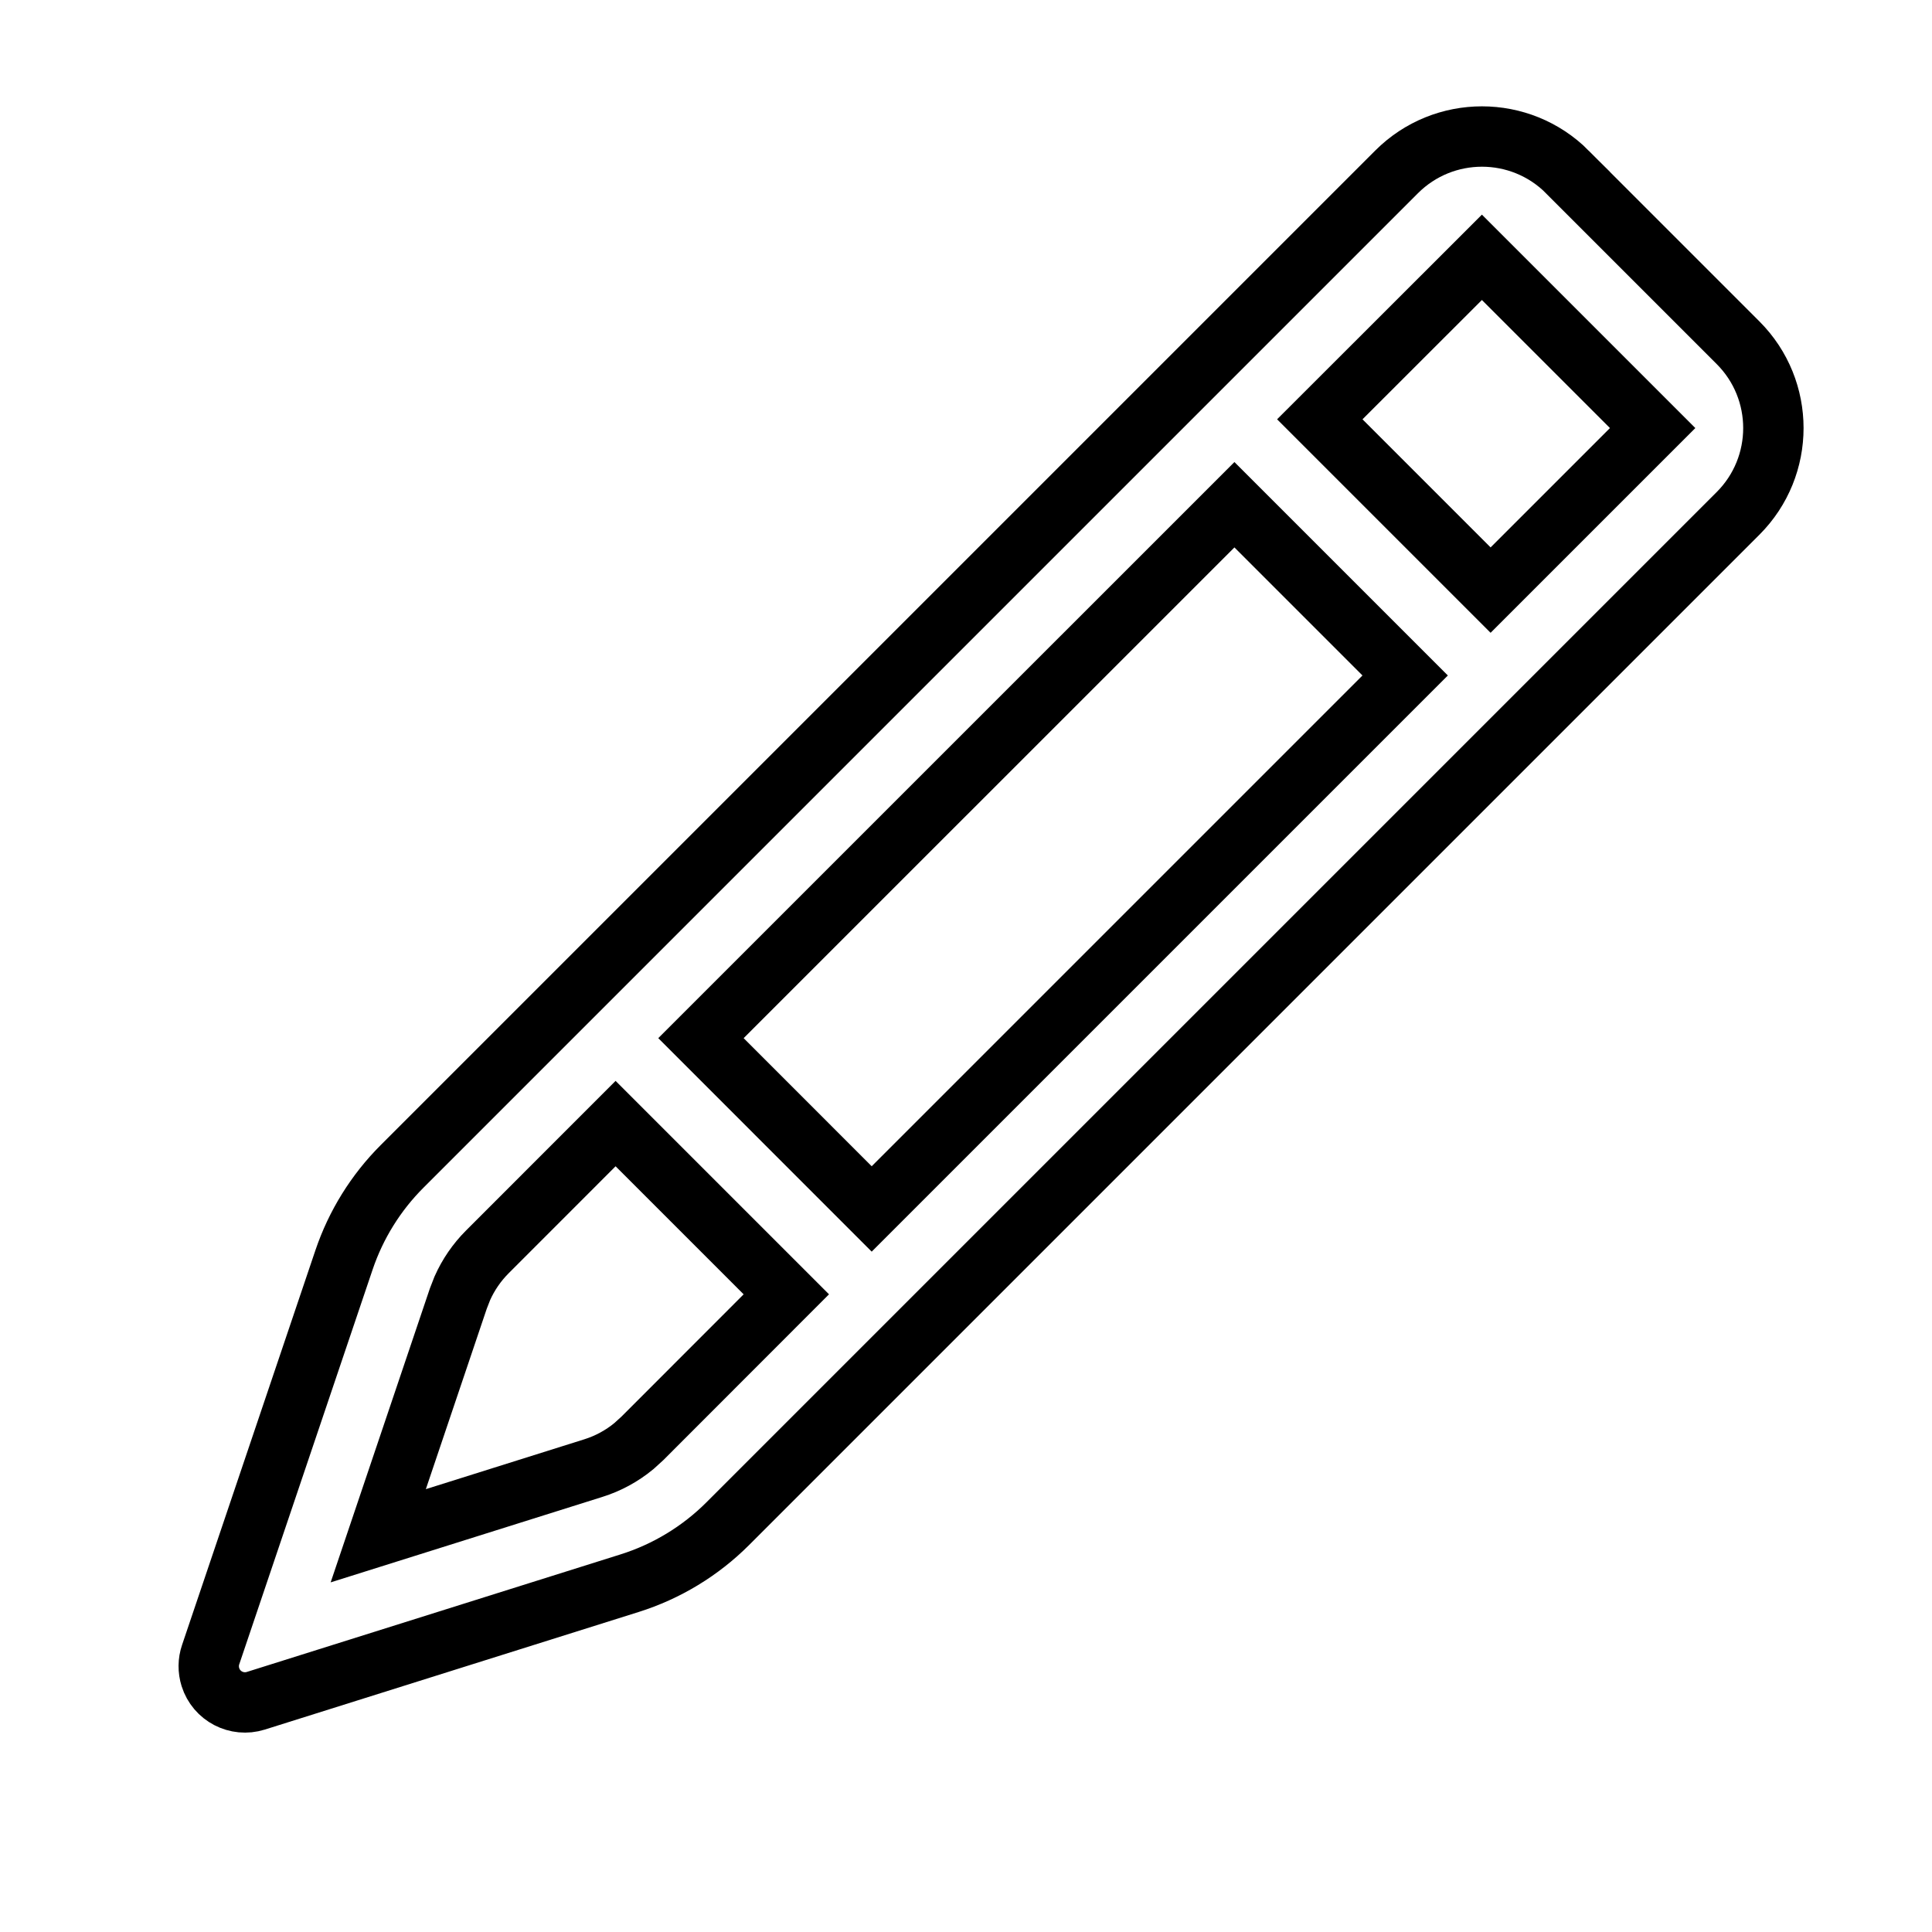
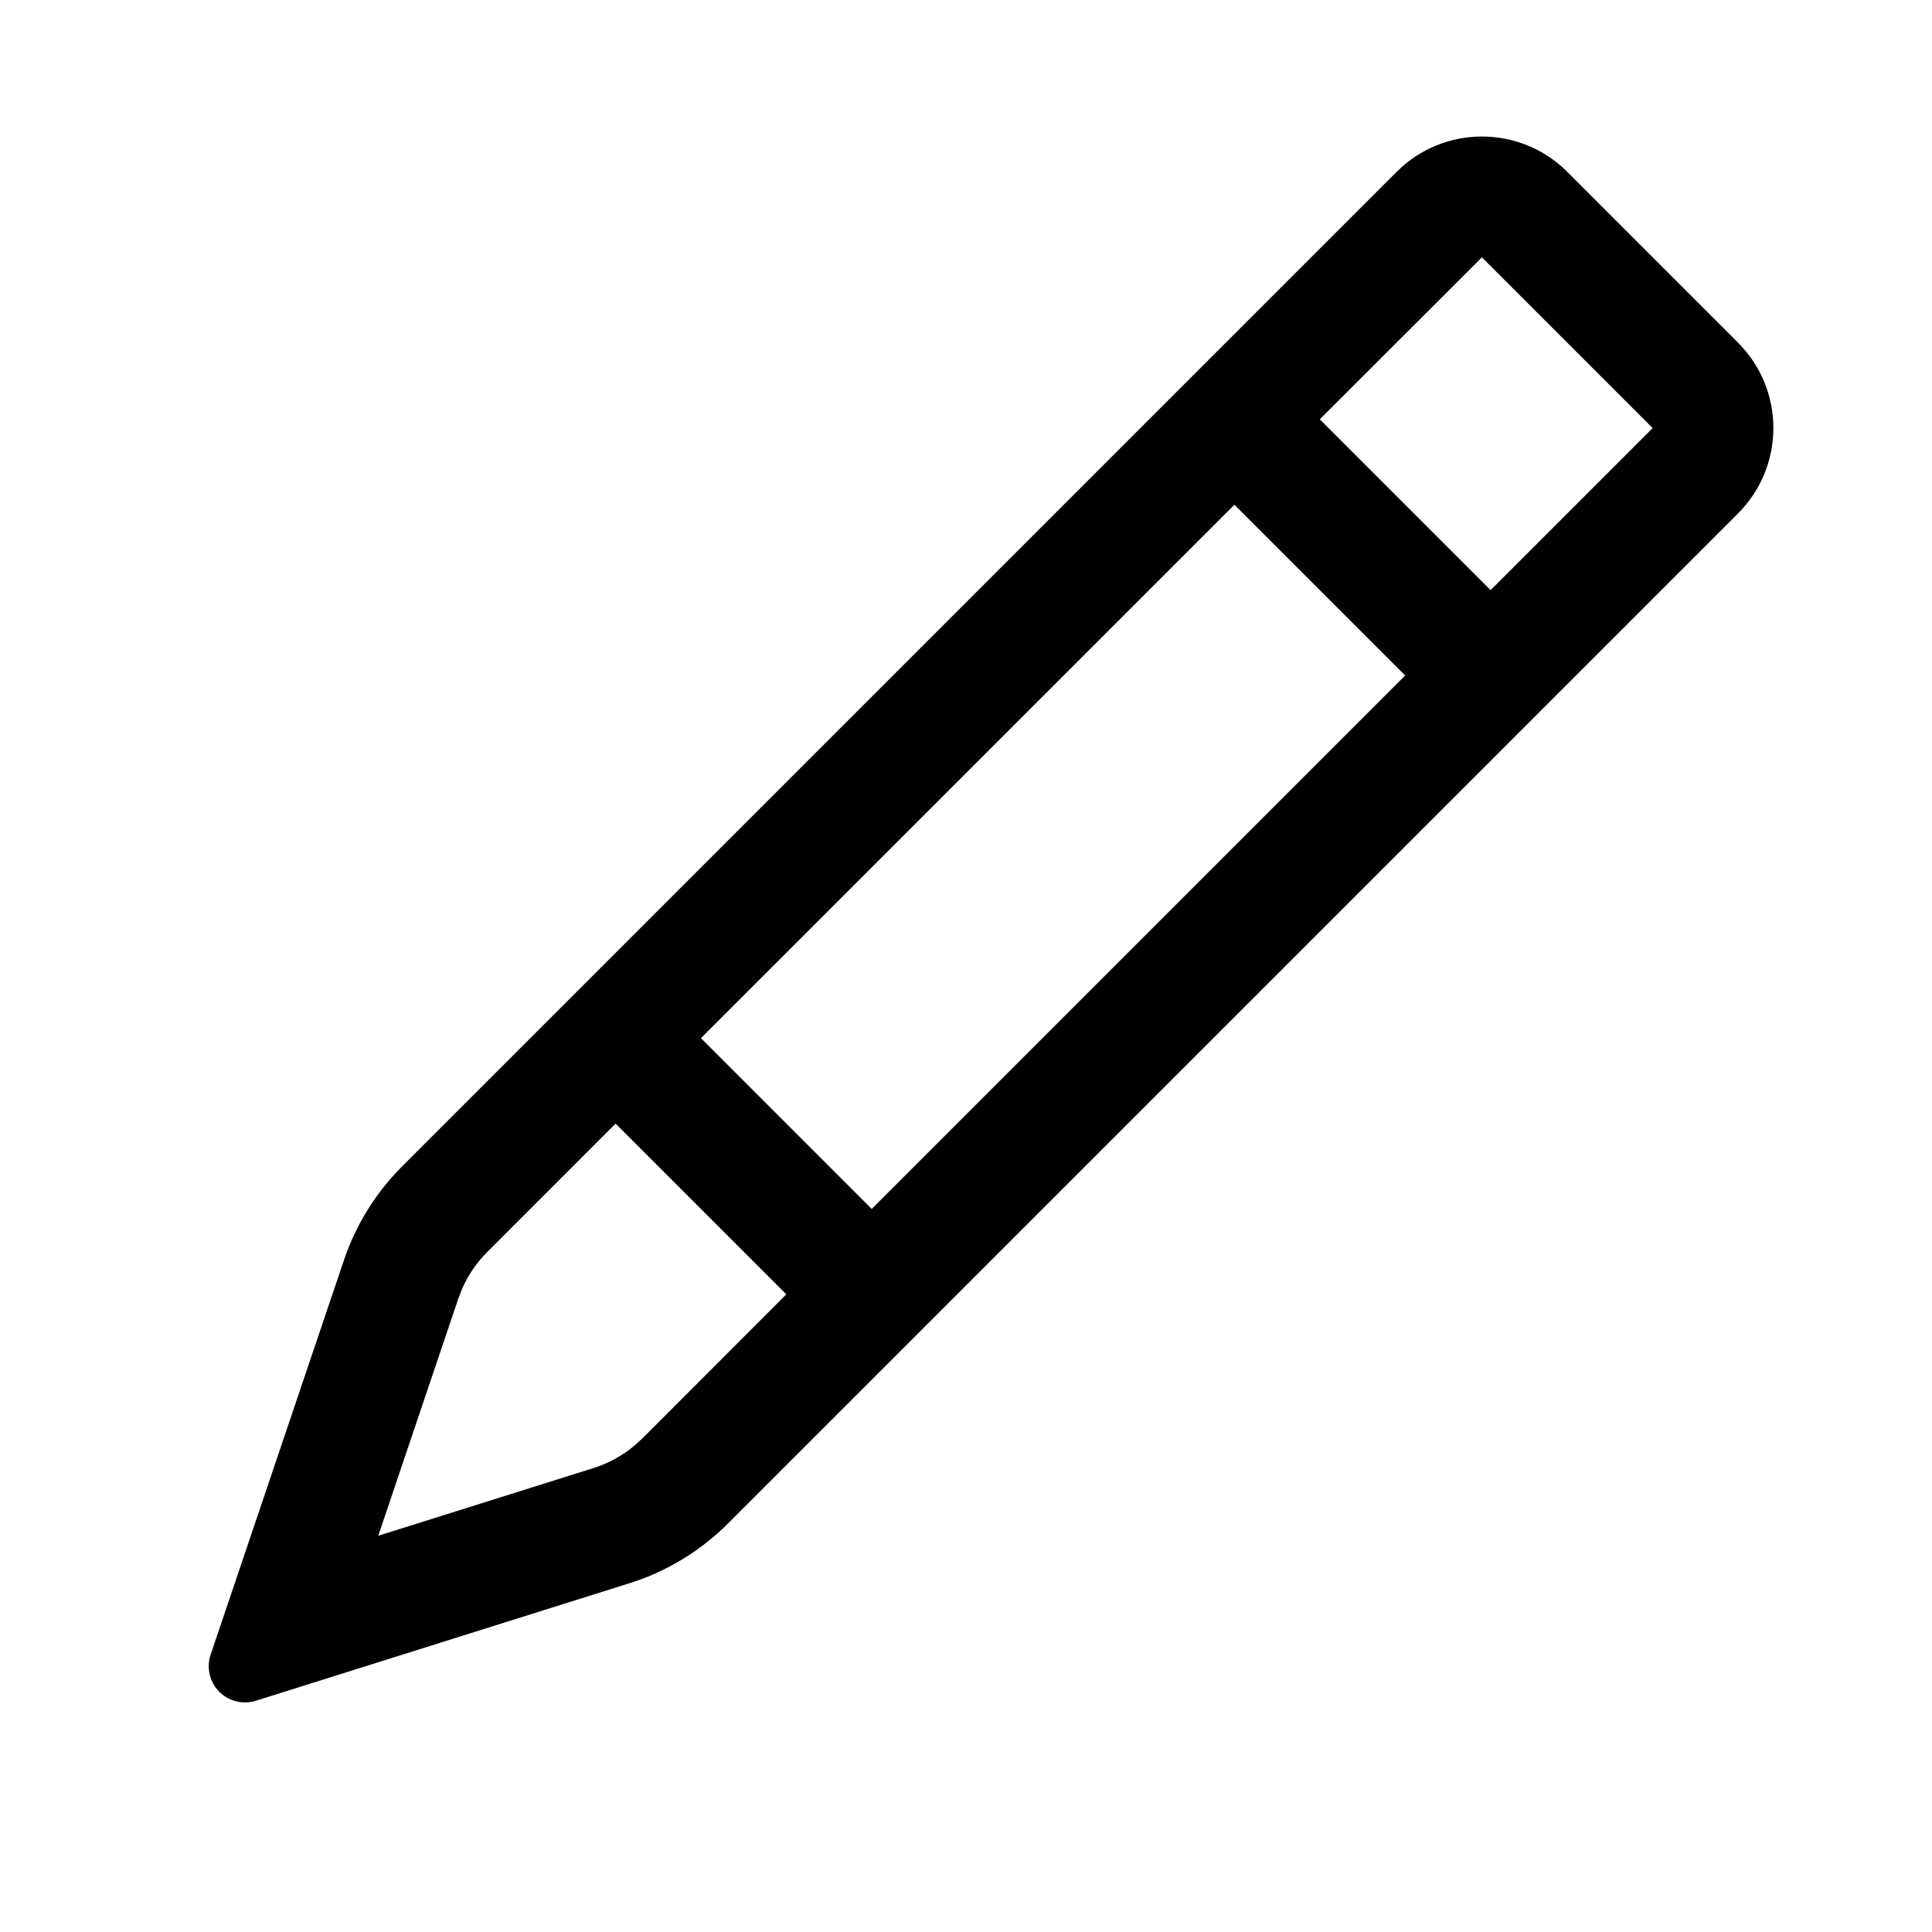
- <svg xmlns="http://www.w3.org/2000/svg" width="100%" height="100%" viewBox="0 0 32 32" fill="none" stroke="#000000">
+ <svg xmlns="http://www.w3.org/2000/svg" width="100%" height="100%" viewBox="0 0 32 32" stroke="#none" fill="000000">
  <path d="m25.959 2.848 2.828 2.828c.781.781.781 2.047 0 2.828l-16.732 16.732c-.455.455-1.014.794-1.628.987l-6.19 1.947c-.316.099-.653-.076-.752-.392-.038-.121-.037-.252.004-.372l2.209-6.538c.197-.583.526-1.113.961-1.548l16.473-16.473c.781-.781 2.047-.781 2.828 0zm-15.763 15.762-2.124 2.125c-.174.174-.314.378-.414.602l-.067.172-1.326 3.928 3.561-1.12c.246-.077.474-.201.672-.364l.143-.13 2.383-2.385zm10.25-10.25-8.836 8.835 2.828 2.829 8.836-8.836zm4.099-4.098-2.685 2.683 2.829 2.829 2.684-2.684z" />
</svg>
